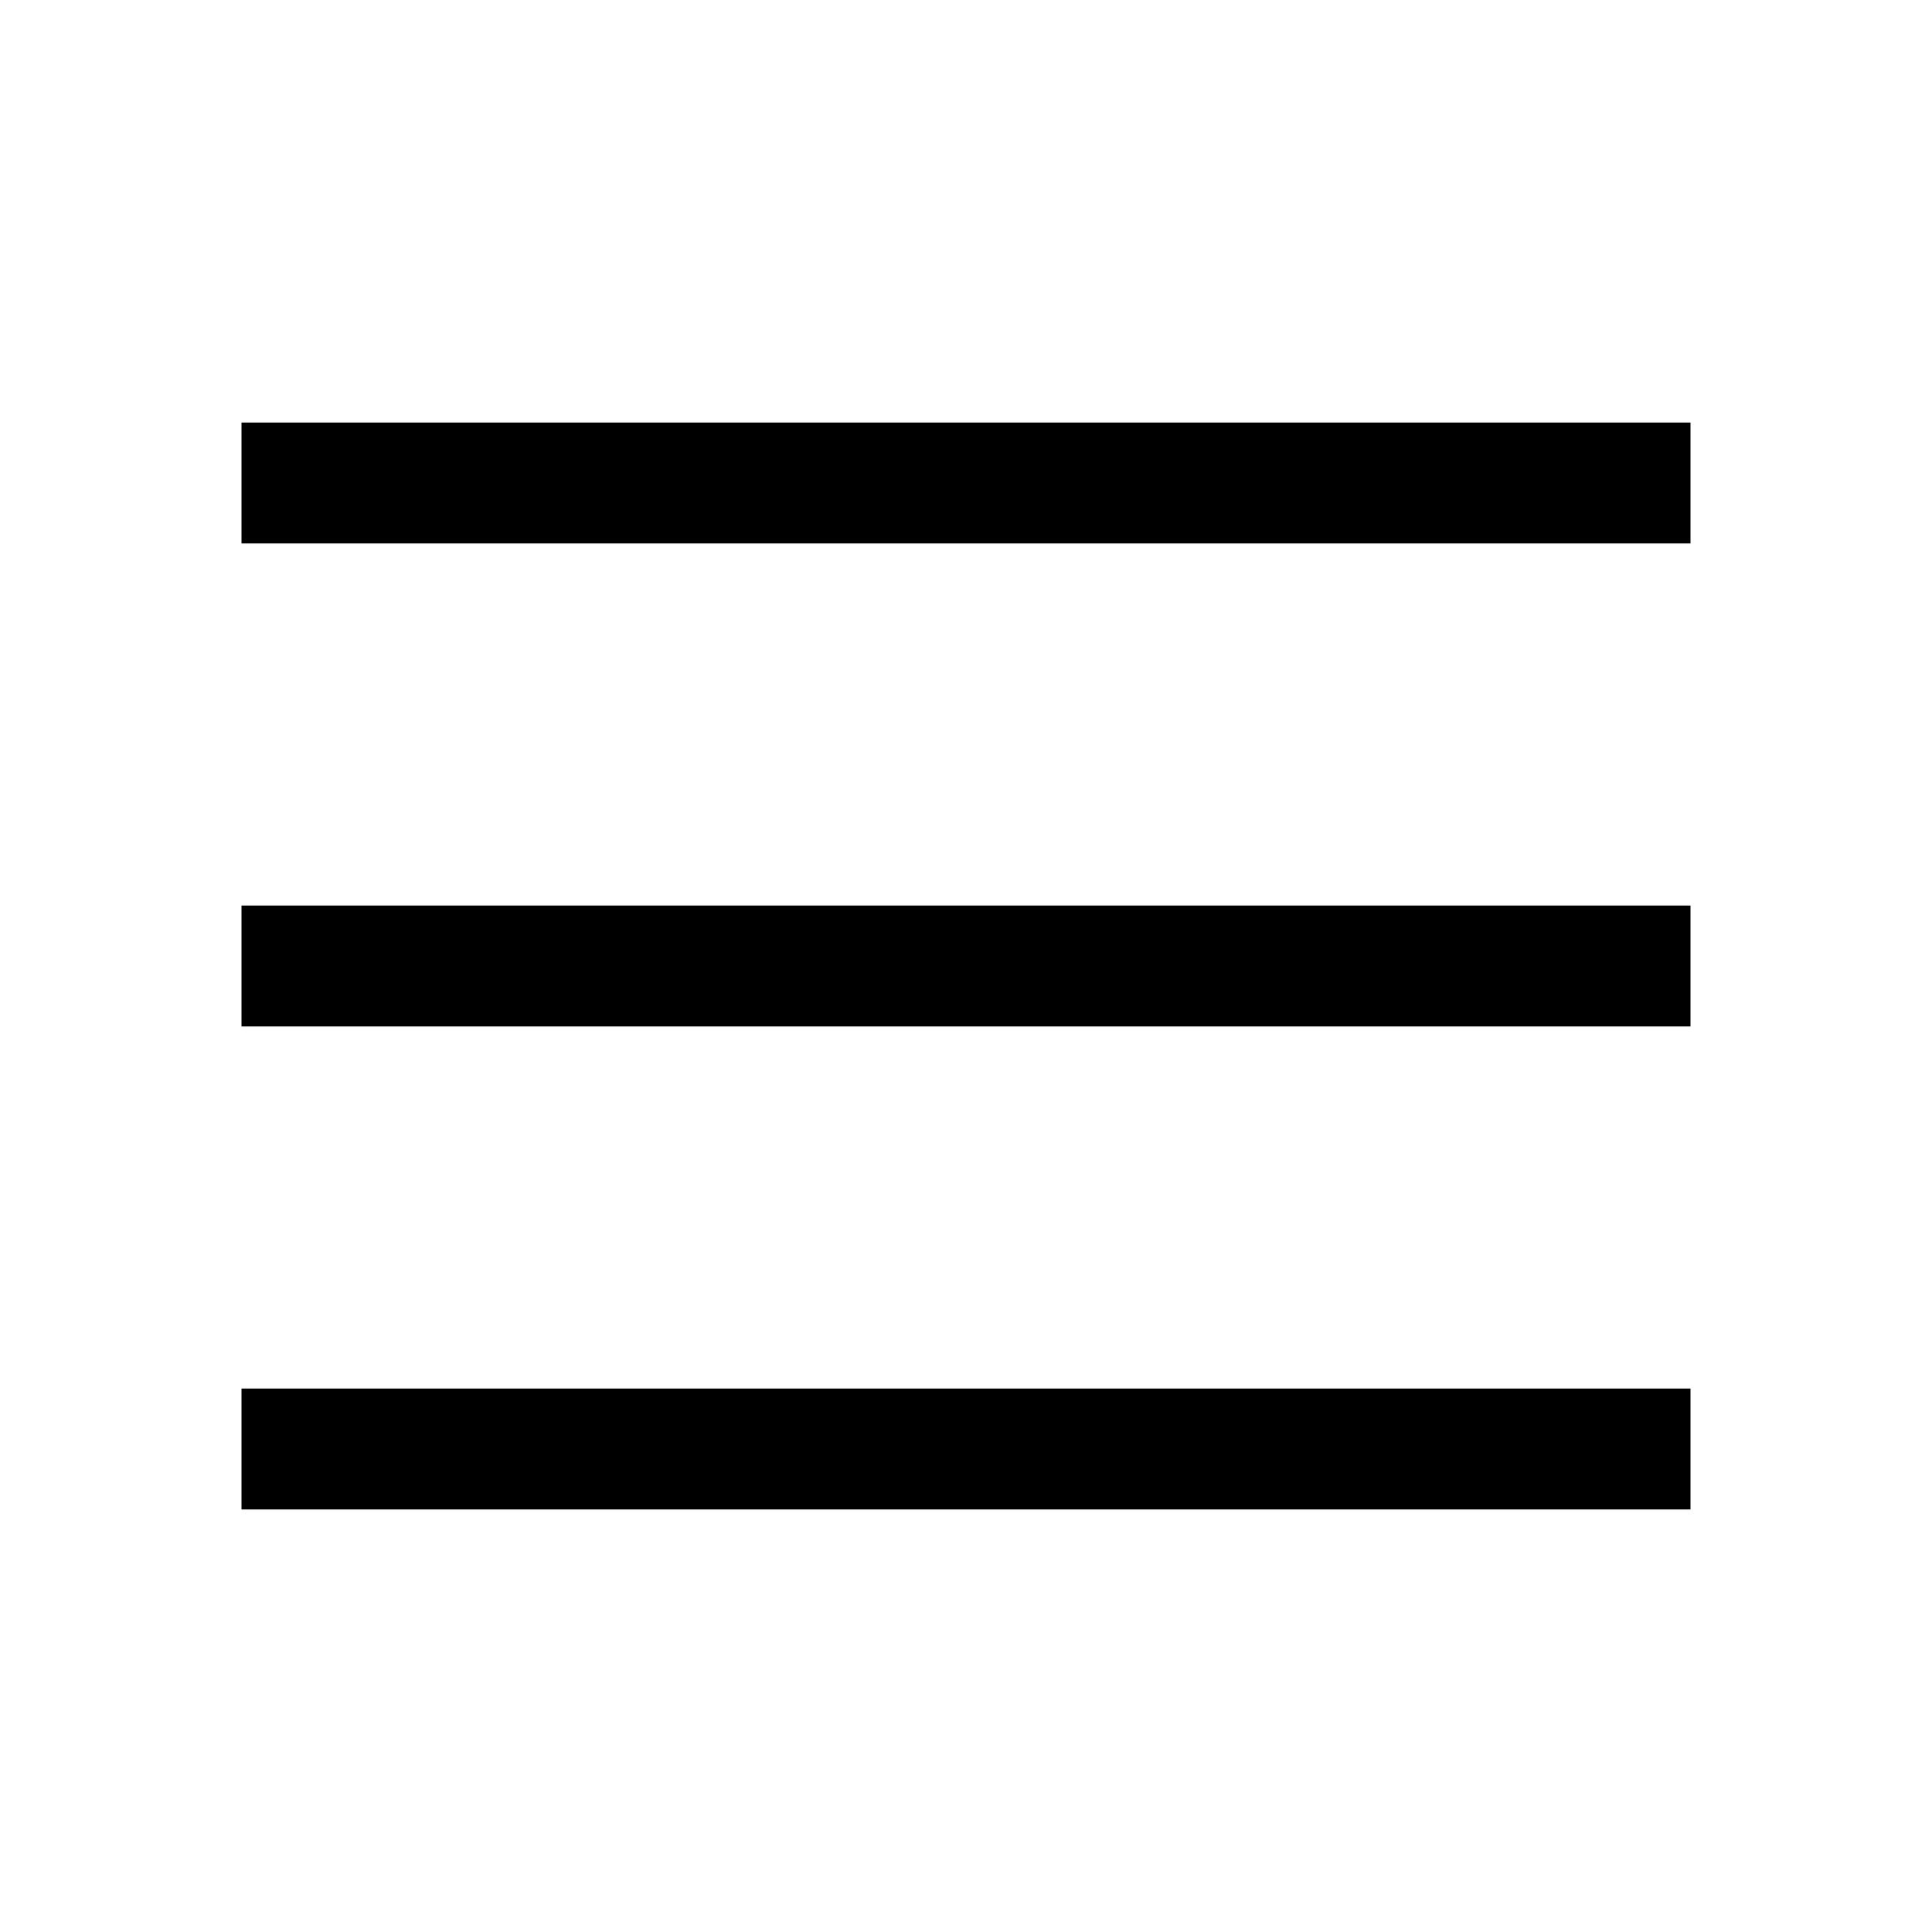
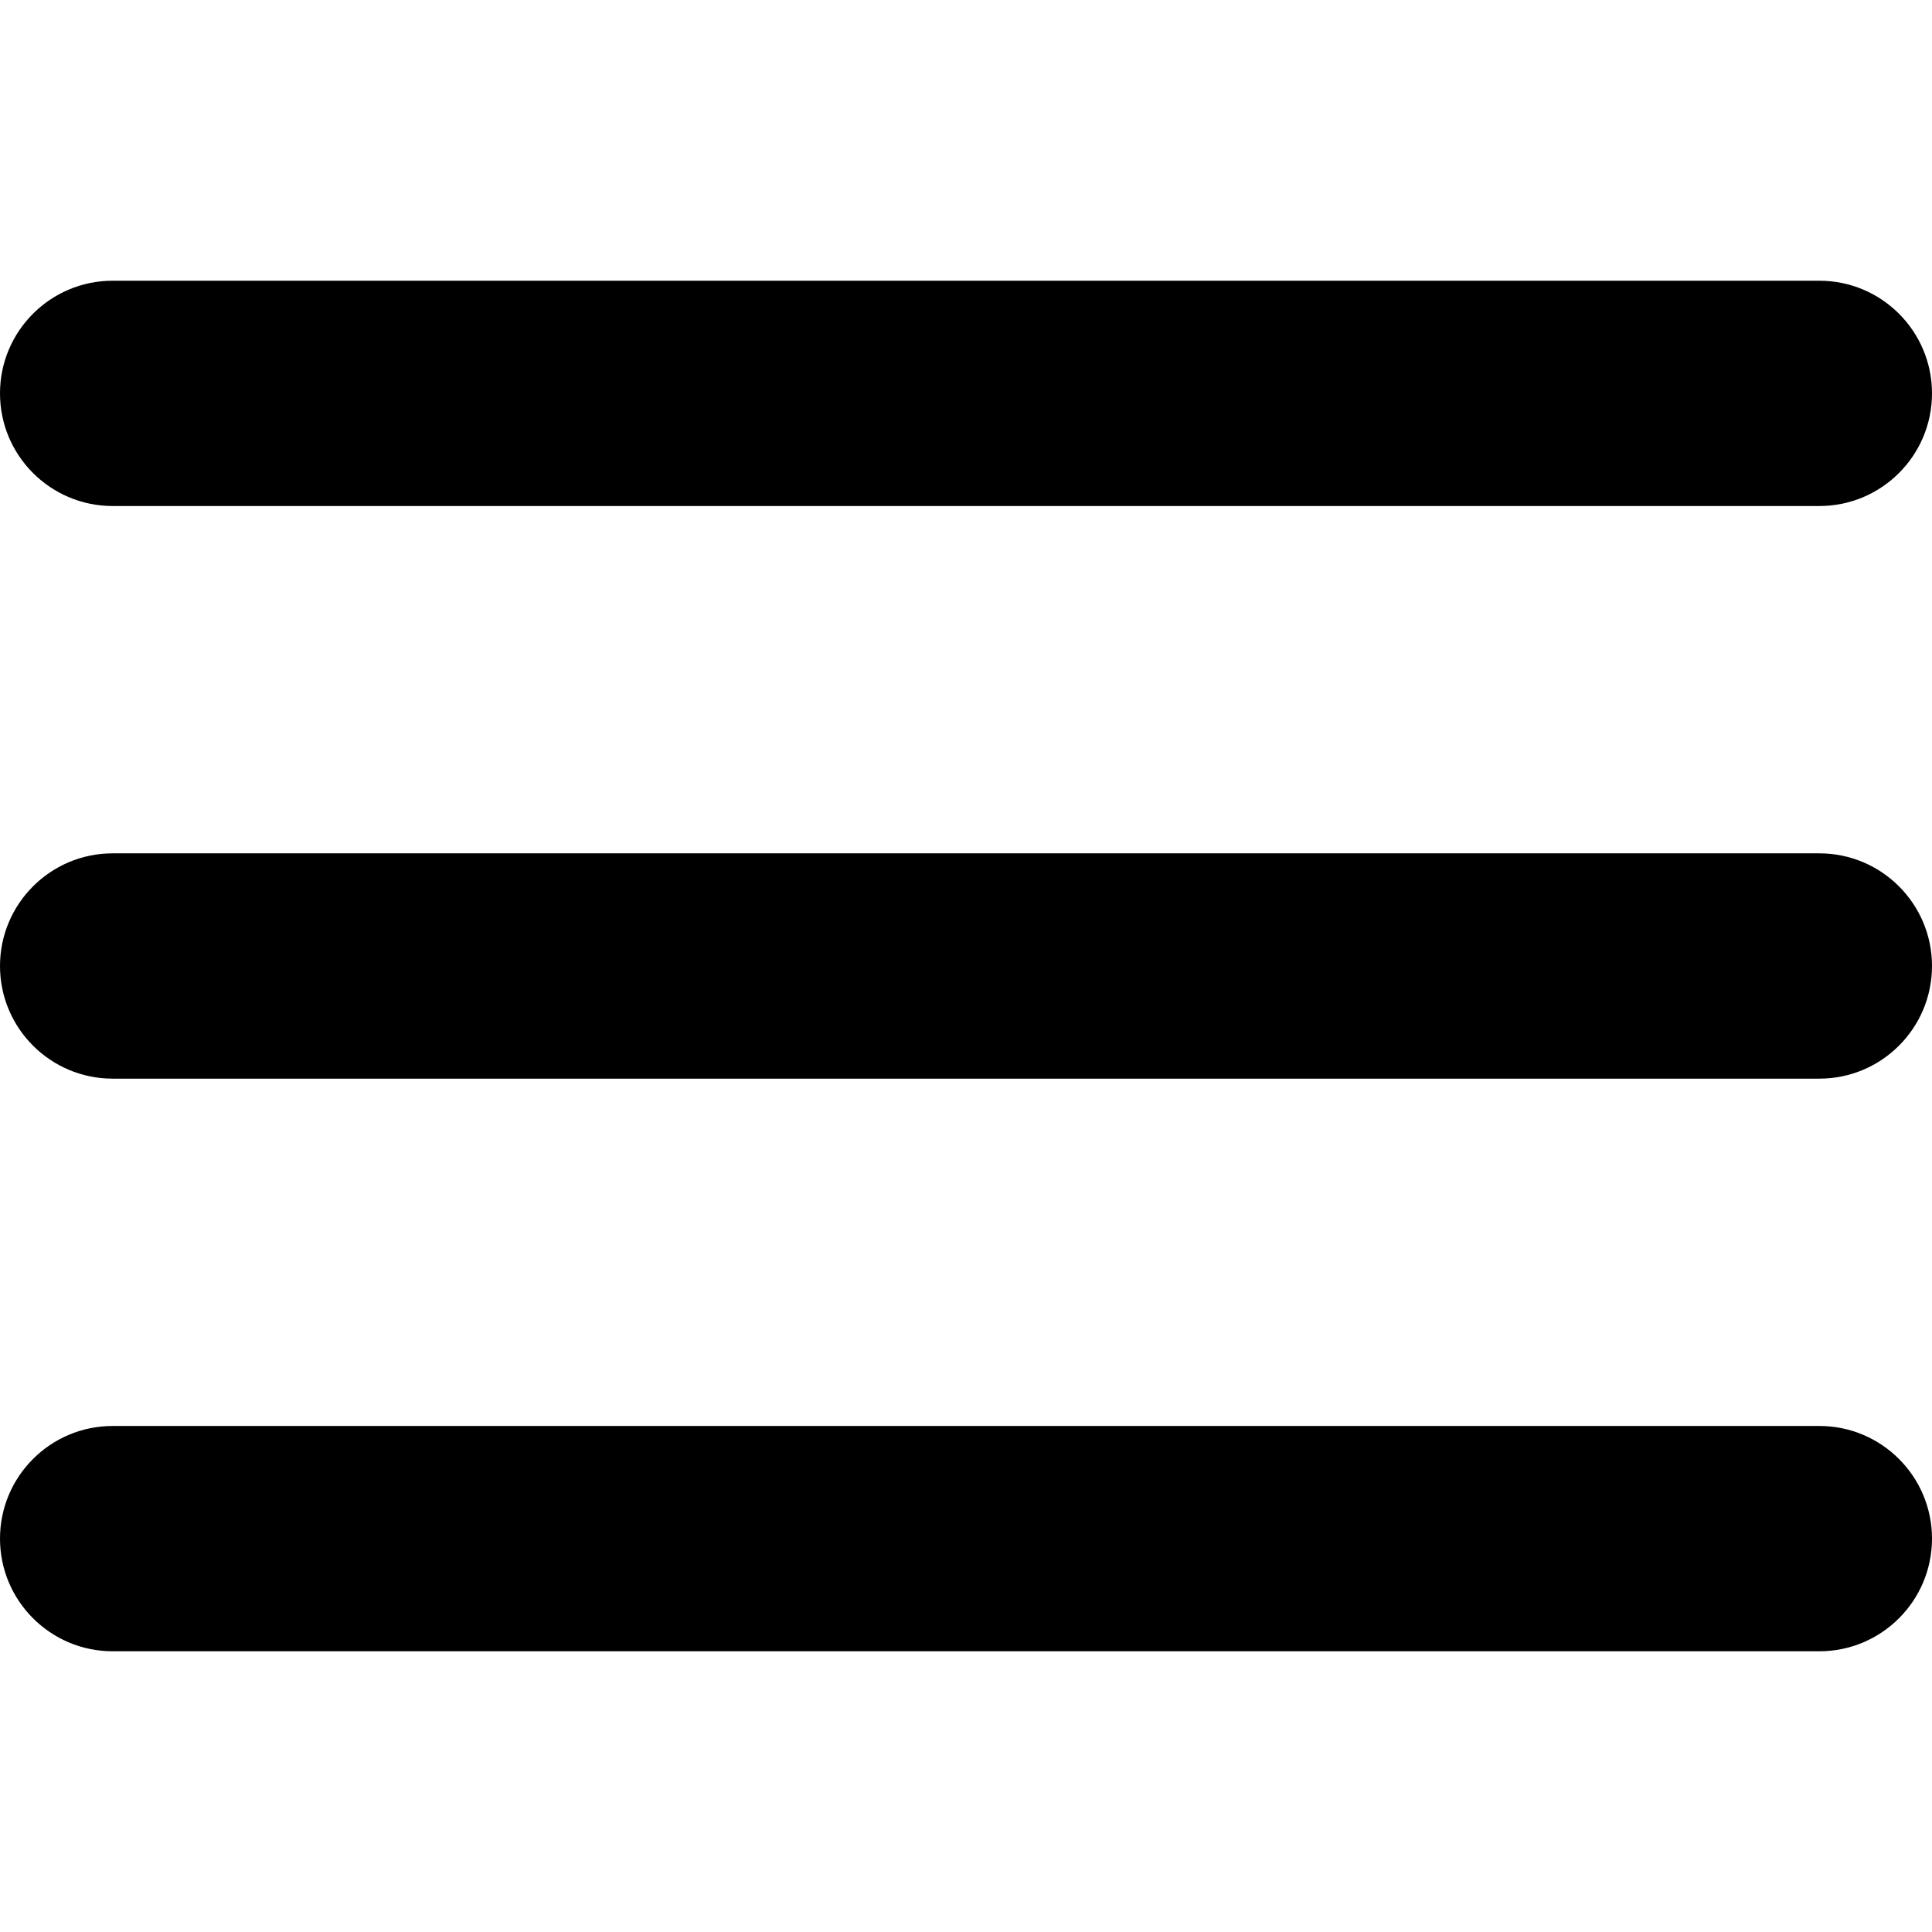
<svg xmlns="http://www.w3.org/2000/svg" version="1.1" width="1024" height="1024" viewBox="0 0 1024 1024">
  <g id="icomoon-ignore">
</g>
-   <path d="M128 224h768v64h-768v-64zM128 480h768v64h-768v-64zM128 736h768v64h-768v-64z" />
+   <path d="M964.293 268.203h-904.586c-32.959 0-59.707-26.748-59.707-59.707s26.748-59.707 59.707-59.707h904.586c32.959 0 59.707 26.748 59.707 59.707s-26.748 59.707-59.707 59.707z" />
+   <path d="M964.293 571.707h-904.586c-32.959 0-59.707-26.748-59.707-59.707s26.748-59.707 59.707-59.707h904.586c32.959 0 59.707 26.748 59.707 59.707s-26.748 59.707-59.707 59.707z" />
+   <path d="M964.293 875.21h-904.586c-32.959 0-59.707-26.748-59.707-59.707s26.748-59.707 59.707-59.707h904.586c32.959 0 59.707 26.748 59.707 59.707s-26.748 59.707-59.707 59.707z" />
</svg>
